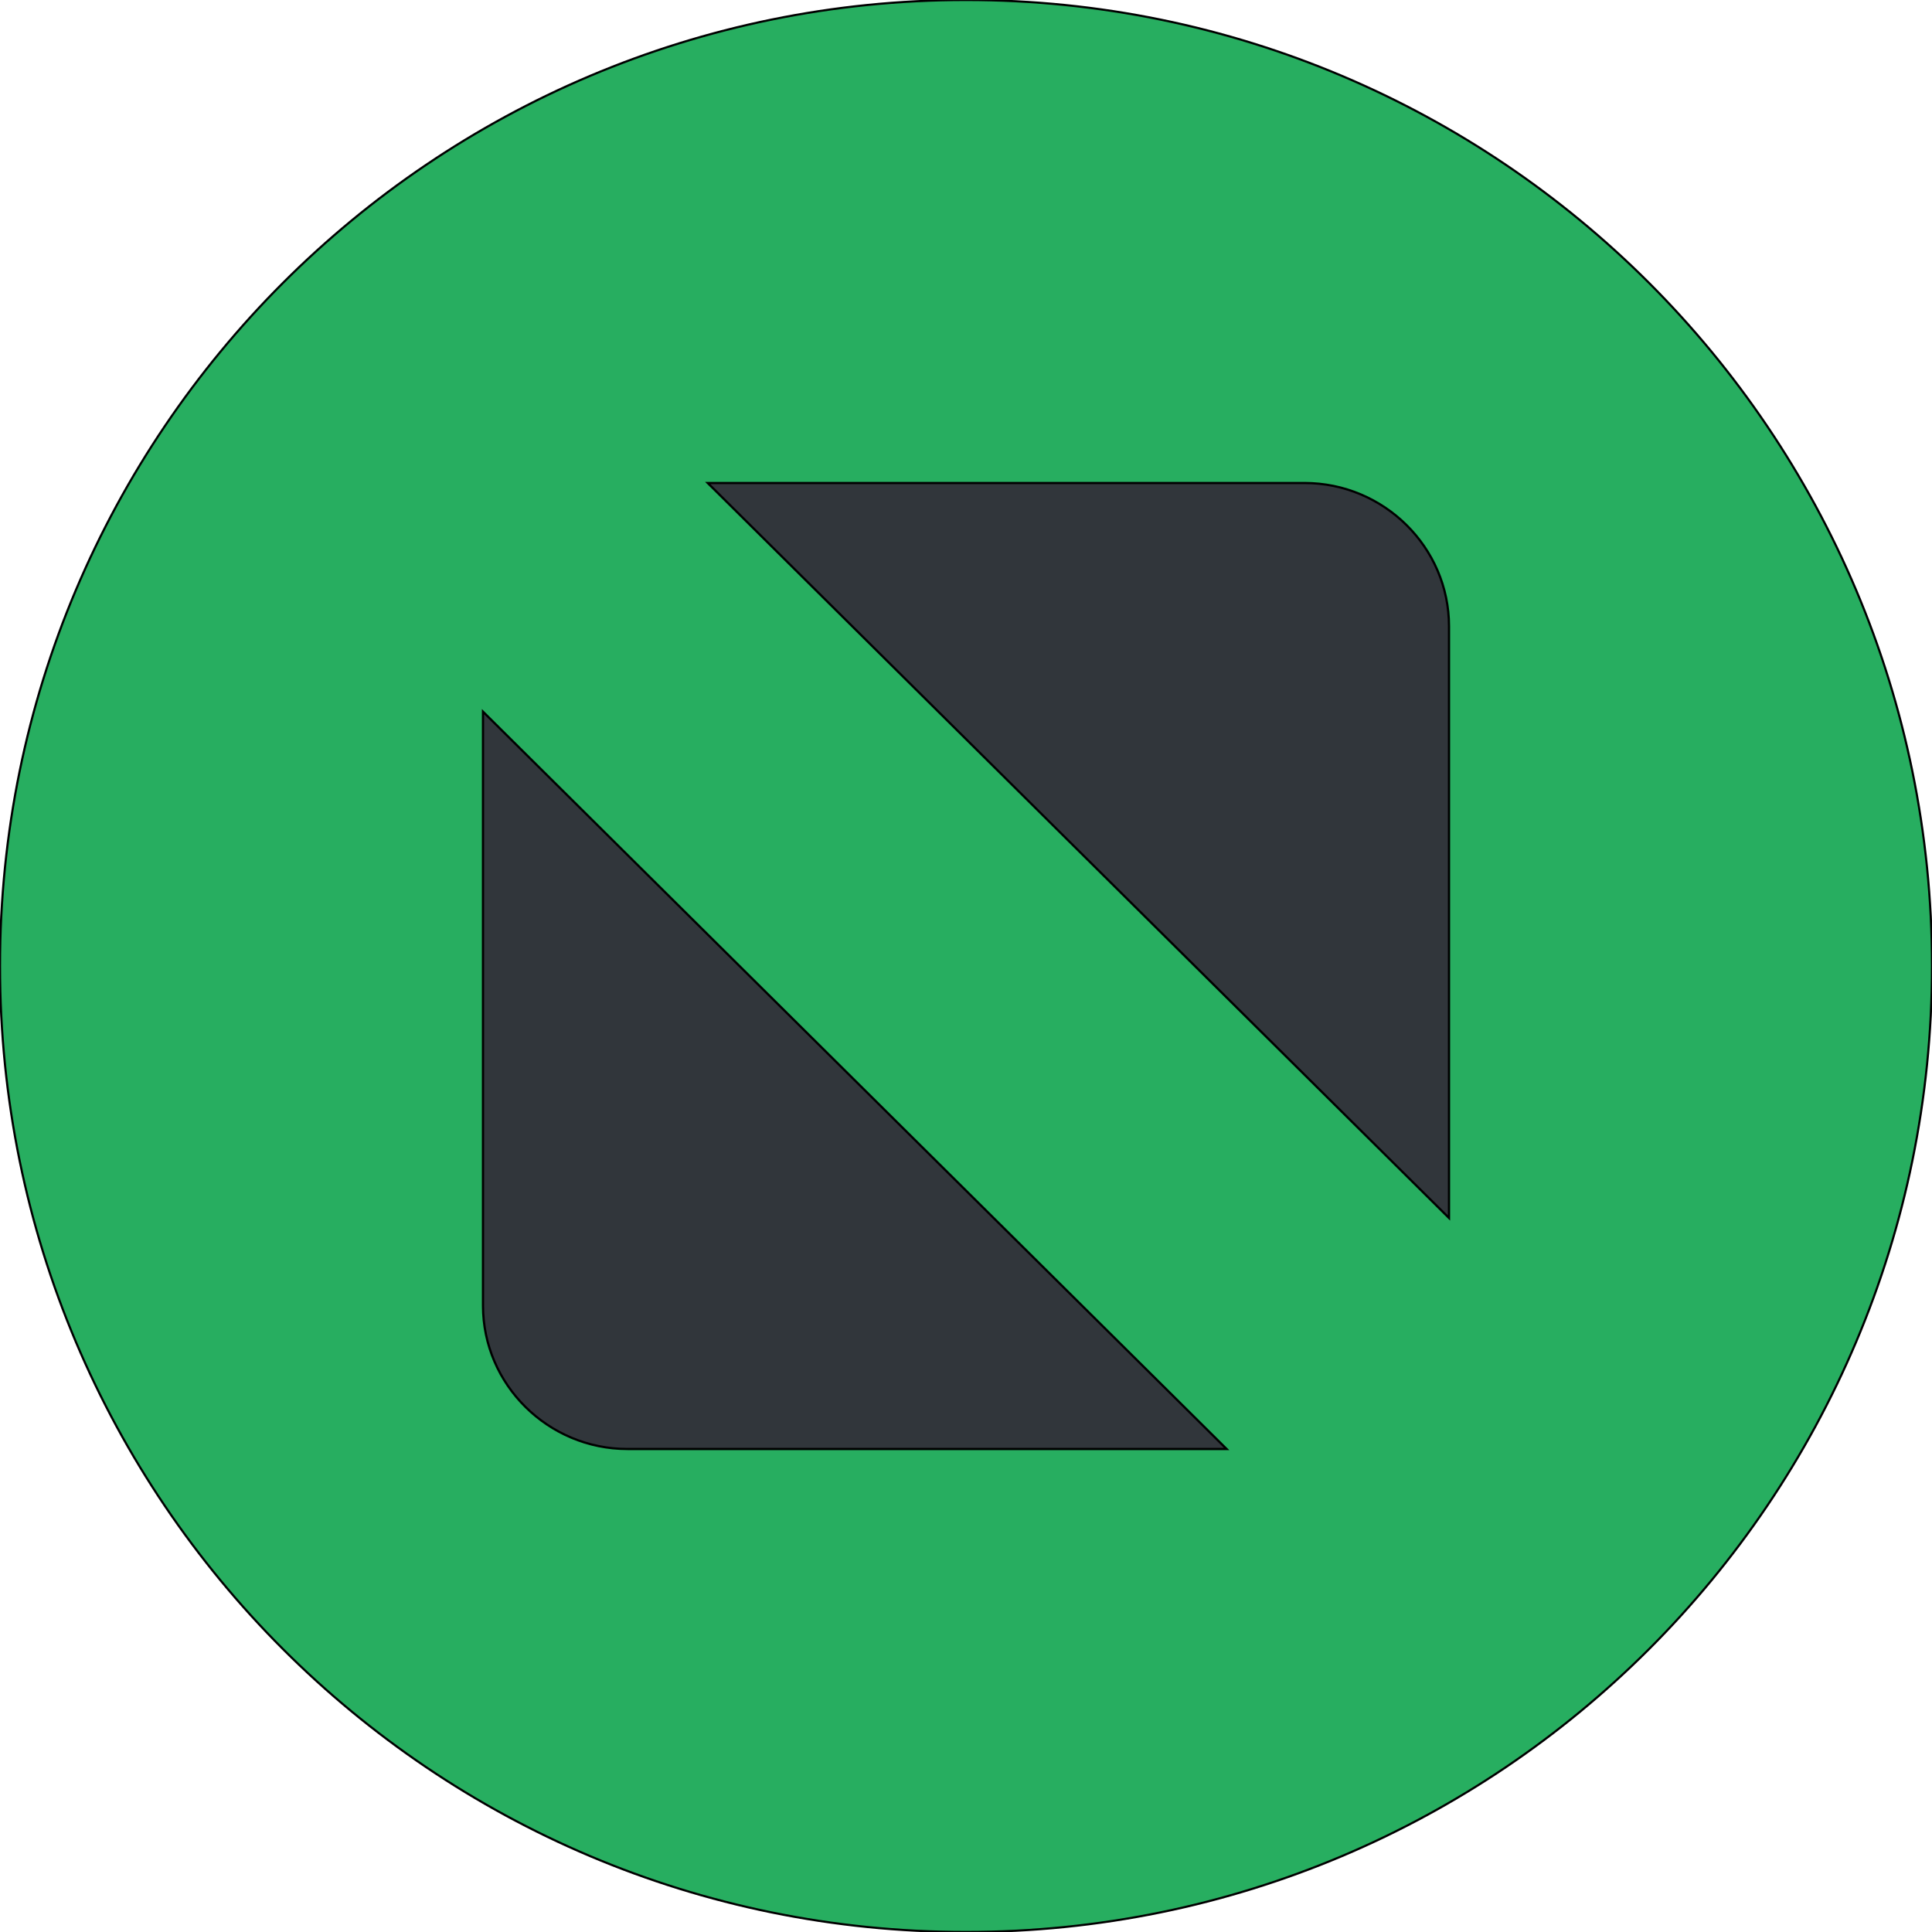
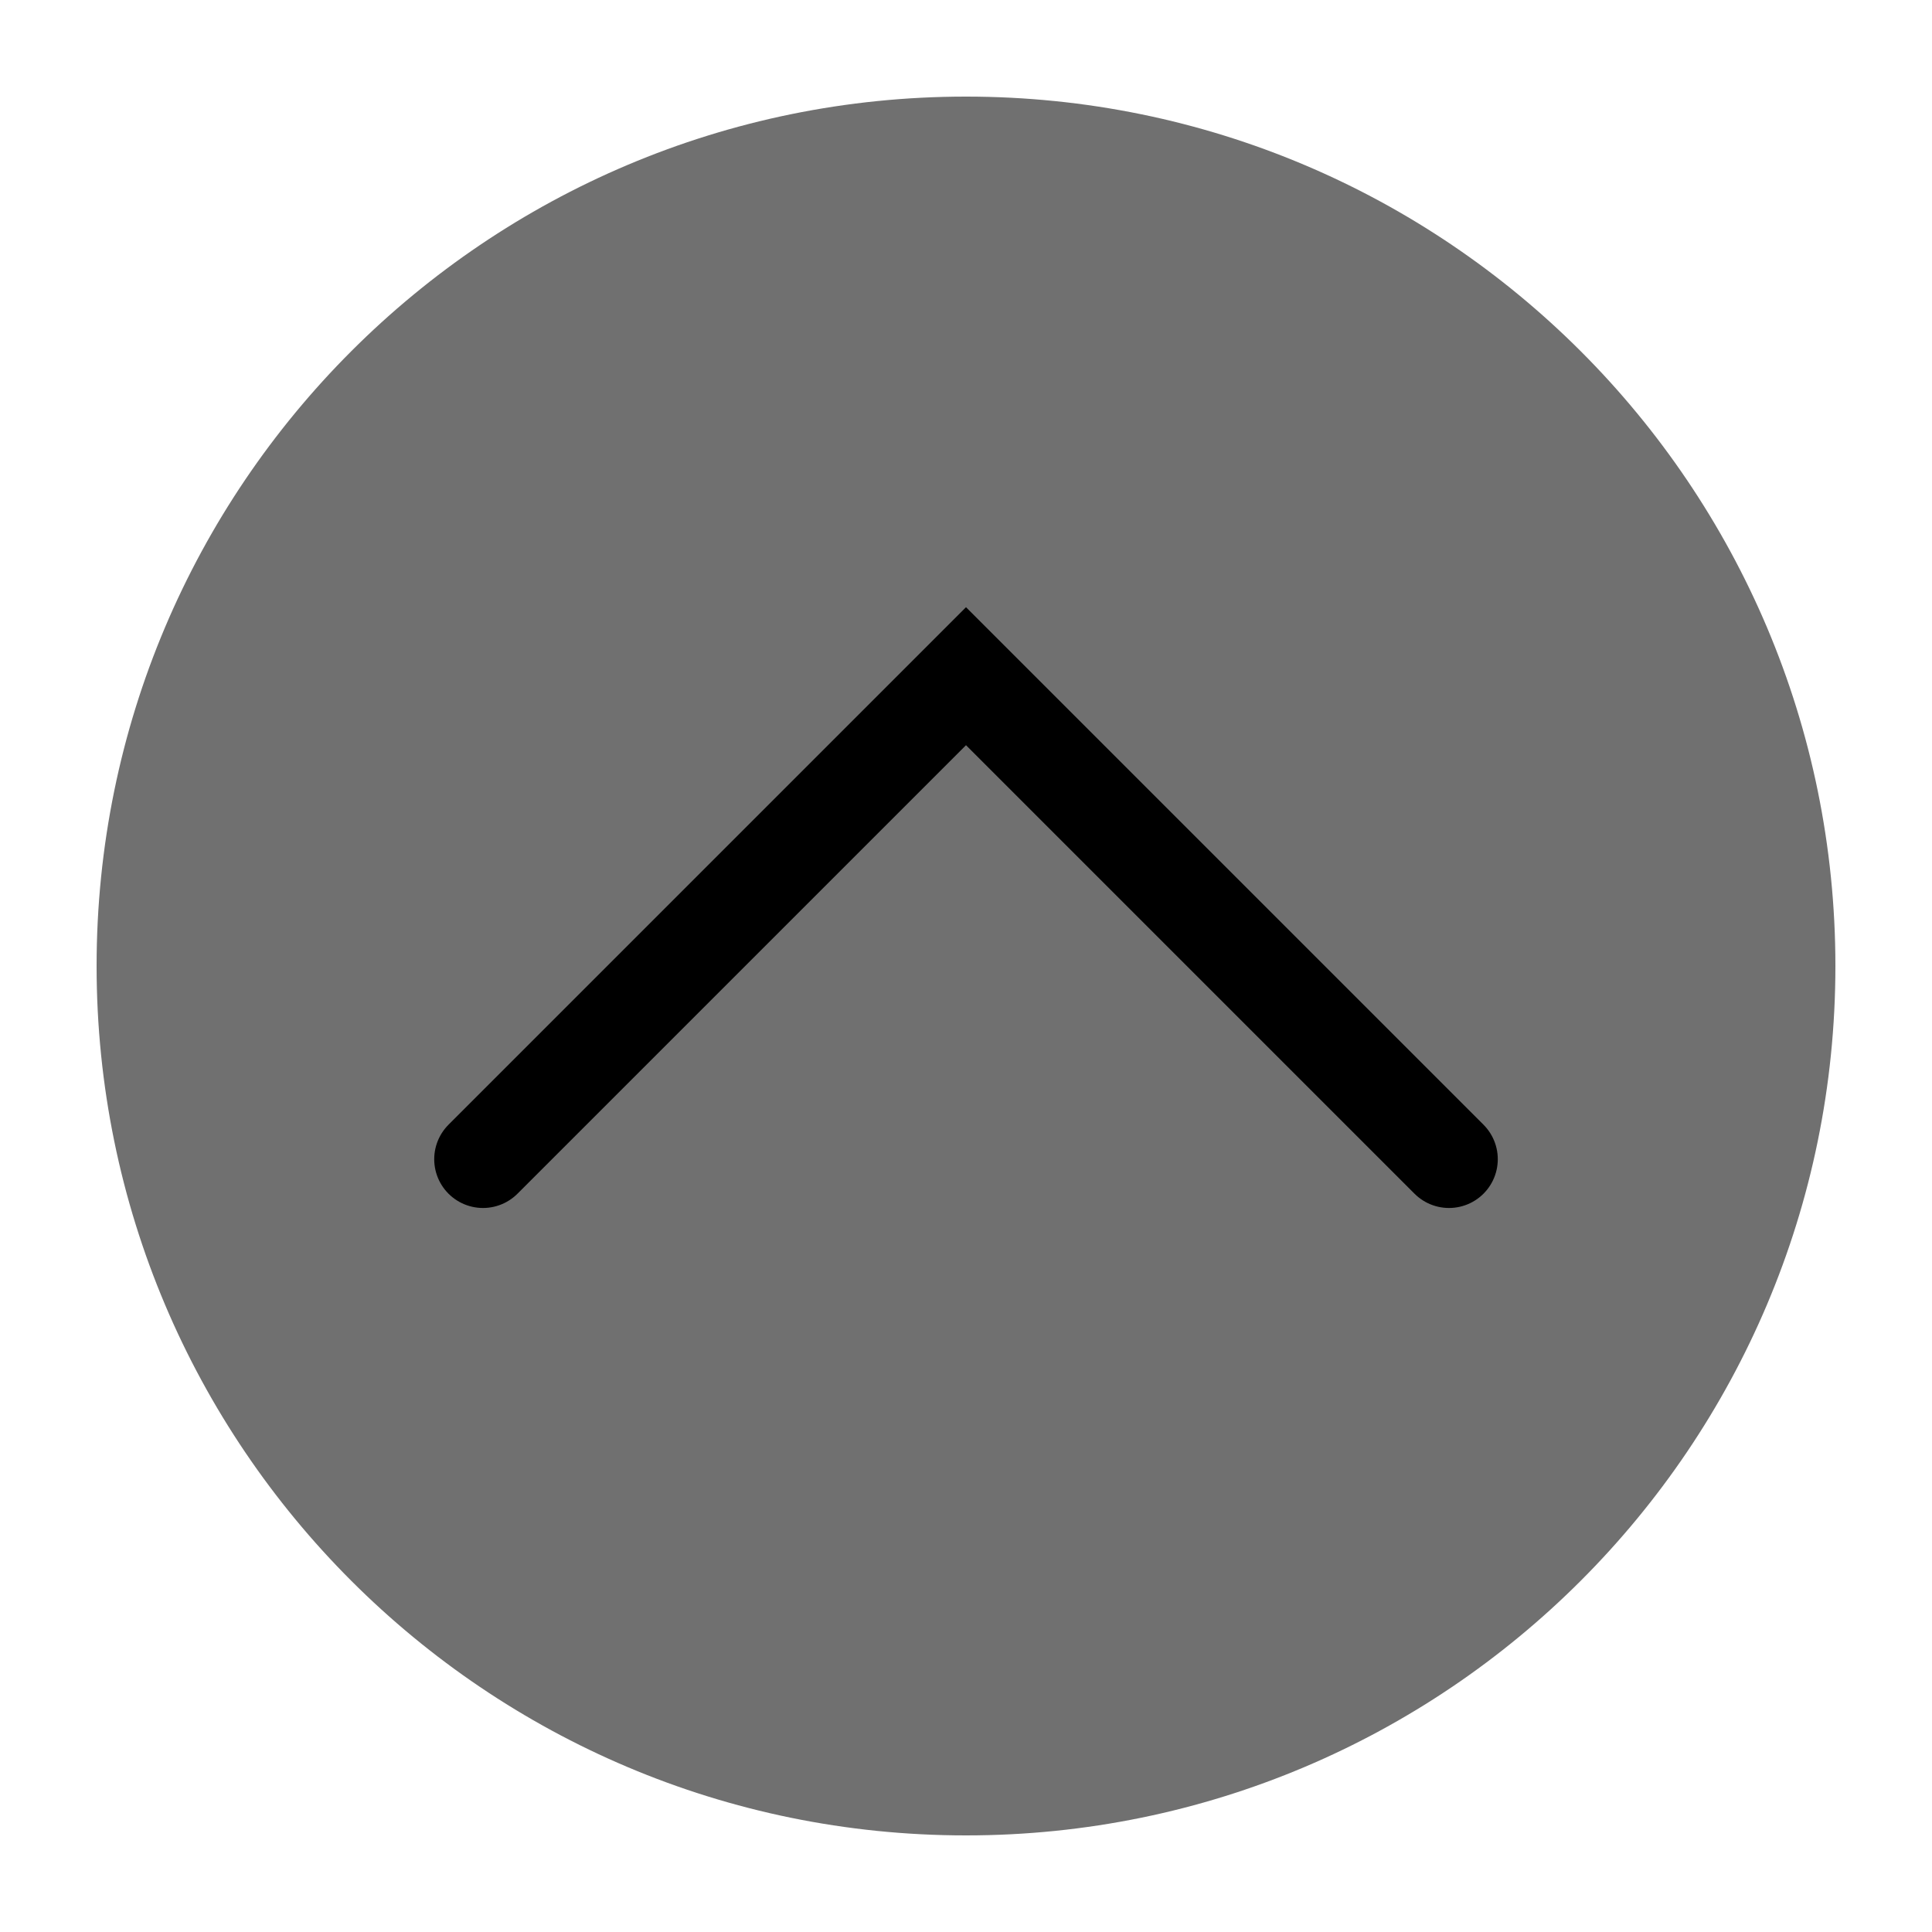
<svg xmlns="http://www.w3.org/2000/svg" viewBox="0 0 50 50" version="1.2" baseProfile="tiny">
  <defs>
</defs>
  <g fill="none" stroke="black" stroke-width="1" fill-rule="evenodd" stroke-linecap="square" stroke-linejoin="bevel">
    <g fill="none" stroke="#000000" stroke-opacity="1" stroke-width="1" stroke-linecap="square" stroke-linejoin="bevel" transform="matrix(1,0,0,1,0,0)" font-family="Noto Sans" font-size="10" font-weight="400" font-style="normal">
</g>
-     <g fill="#27ae60" fill-opacity="1" stroke="#000000" stroke-opacity="1" stroke-width="1" stroke-linecap="butt" stroke-linejoin="miter" stroke-miterlimit="4" transform="matrix(0.0552956,0,0,-0.0552956,-3.20384,48.8607)" font-family="Noto Sans" font-size="10" font-weight="400" font-style="normal">
-       <path vector-effect="none" fill-rule="nonzero" d="M510.06,-20.603 C759.752,-20.603 962.171,181.816 962.171,431.512 C962.171,681.208 759.752,883.627 510.06,883.627 C260.36,883.627 57.94,681.208 57.94,431.512 C57.94,181.816 260.36,-20.603 510.06,-20.603 Z " />
+     <g fill="#707070" fill-opacity="1" stroke="none" transform="matrix(2.5,0,0,2.5,2.5,2.5)" font-family="Noto Sans" font-size="10" font-weight="400" font-style="normal">
+       <circle cx="9" cy="9" r="9" />
    </g>
-     <g fill="#31363b" fill-opacity="1" stroke="#000000" stroke-opacity="1" stroke-width="1" stroke-linecap="butt" stroke-linejoin="miter" stroke-miterlimit="4" transform="matrix(0.0578019,0,0,-0.0573117,-0.0281215,49.7527)" font-family="Noto Sans" font-size="10" font-weight="400" font-style="normal">
-       <path vector-effect="none" fill-rule="nonzero" d="M317.364,650.001 L584.563,650.001 C620.142,650.001 649.255,620.888 649.255,585.306 L649.255,318.11 L317.364,650.001 Z M549.688,213.79 L281.435,213.79 C245.852,213.79 216.743,242.899 216.743,278.481 L216.743,546.735 L549.688,213.79 Z " />
+     <g fill="none" stroke="#000000" stroke-opacity="1" stroke-width="1.01" stroke-linecap="round" stroke-linejoin="miter" stroke-miterlimit="2" transform="matrix(2.5,0,0,2.5,2.5,2.5)" font-family="Noto Sans" font-size="10" font-weight="400" font-style="normal">
+       <polyline fill="none" vector-effect="none" points="4,11 9,6 14,11 " />
    </g>
    <g fill="none" stroke="#000000" stroke-opacity="1" stroke-width="1" stroke-linecap="square" stroke-linejoin="bevel" transform="matrix(1,0,0,1,0,0)" font-family="Noto Sans" font-size="10" font-weight="400" font-style="normal">
</g>
  </g>
</svg>
